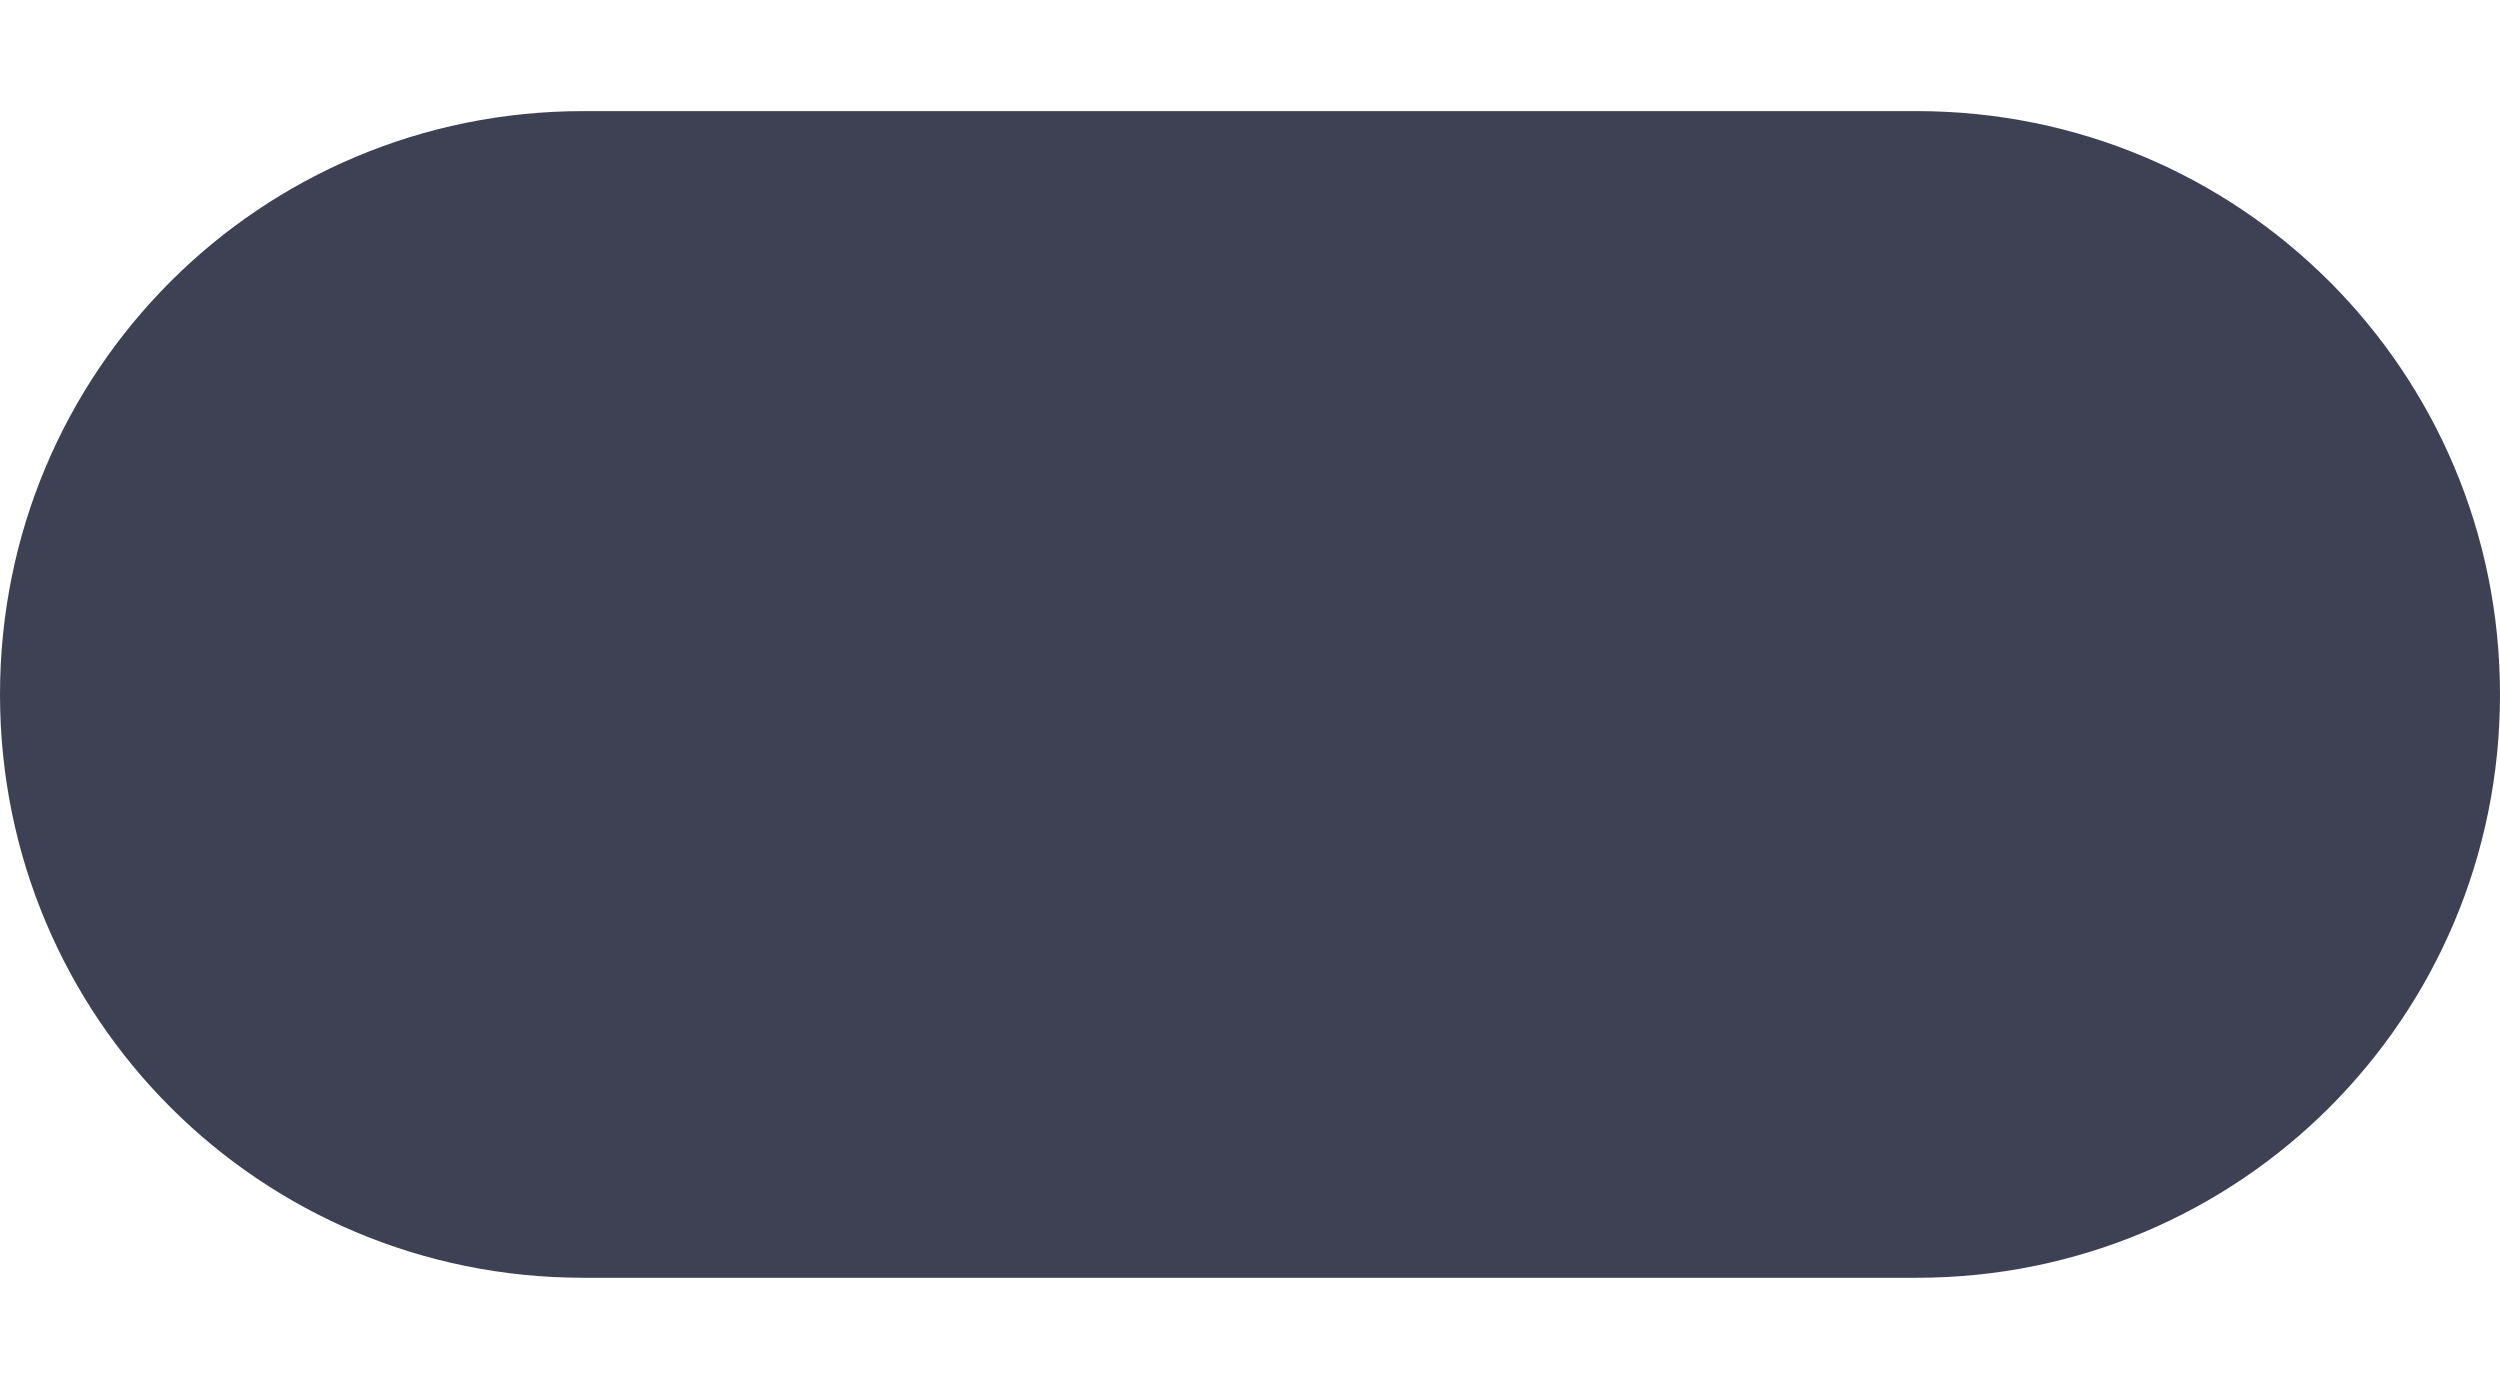
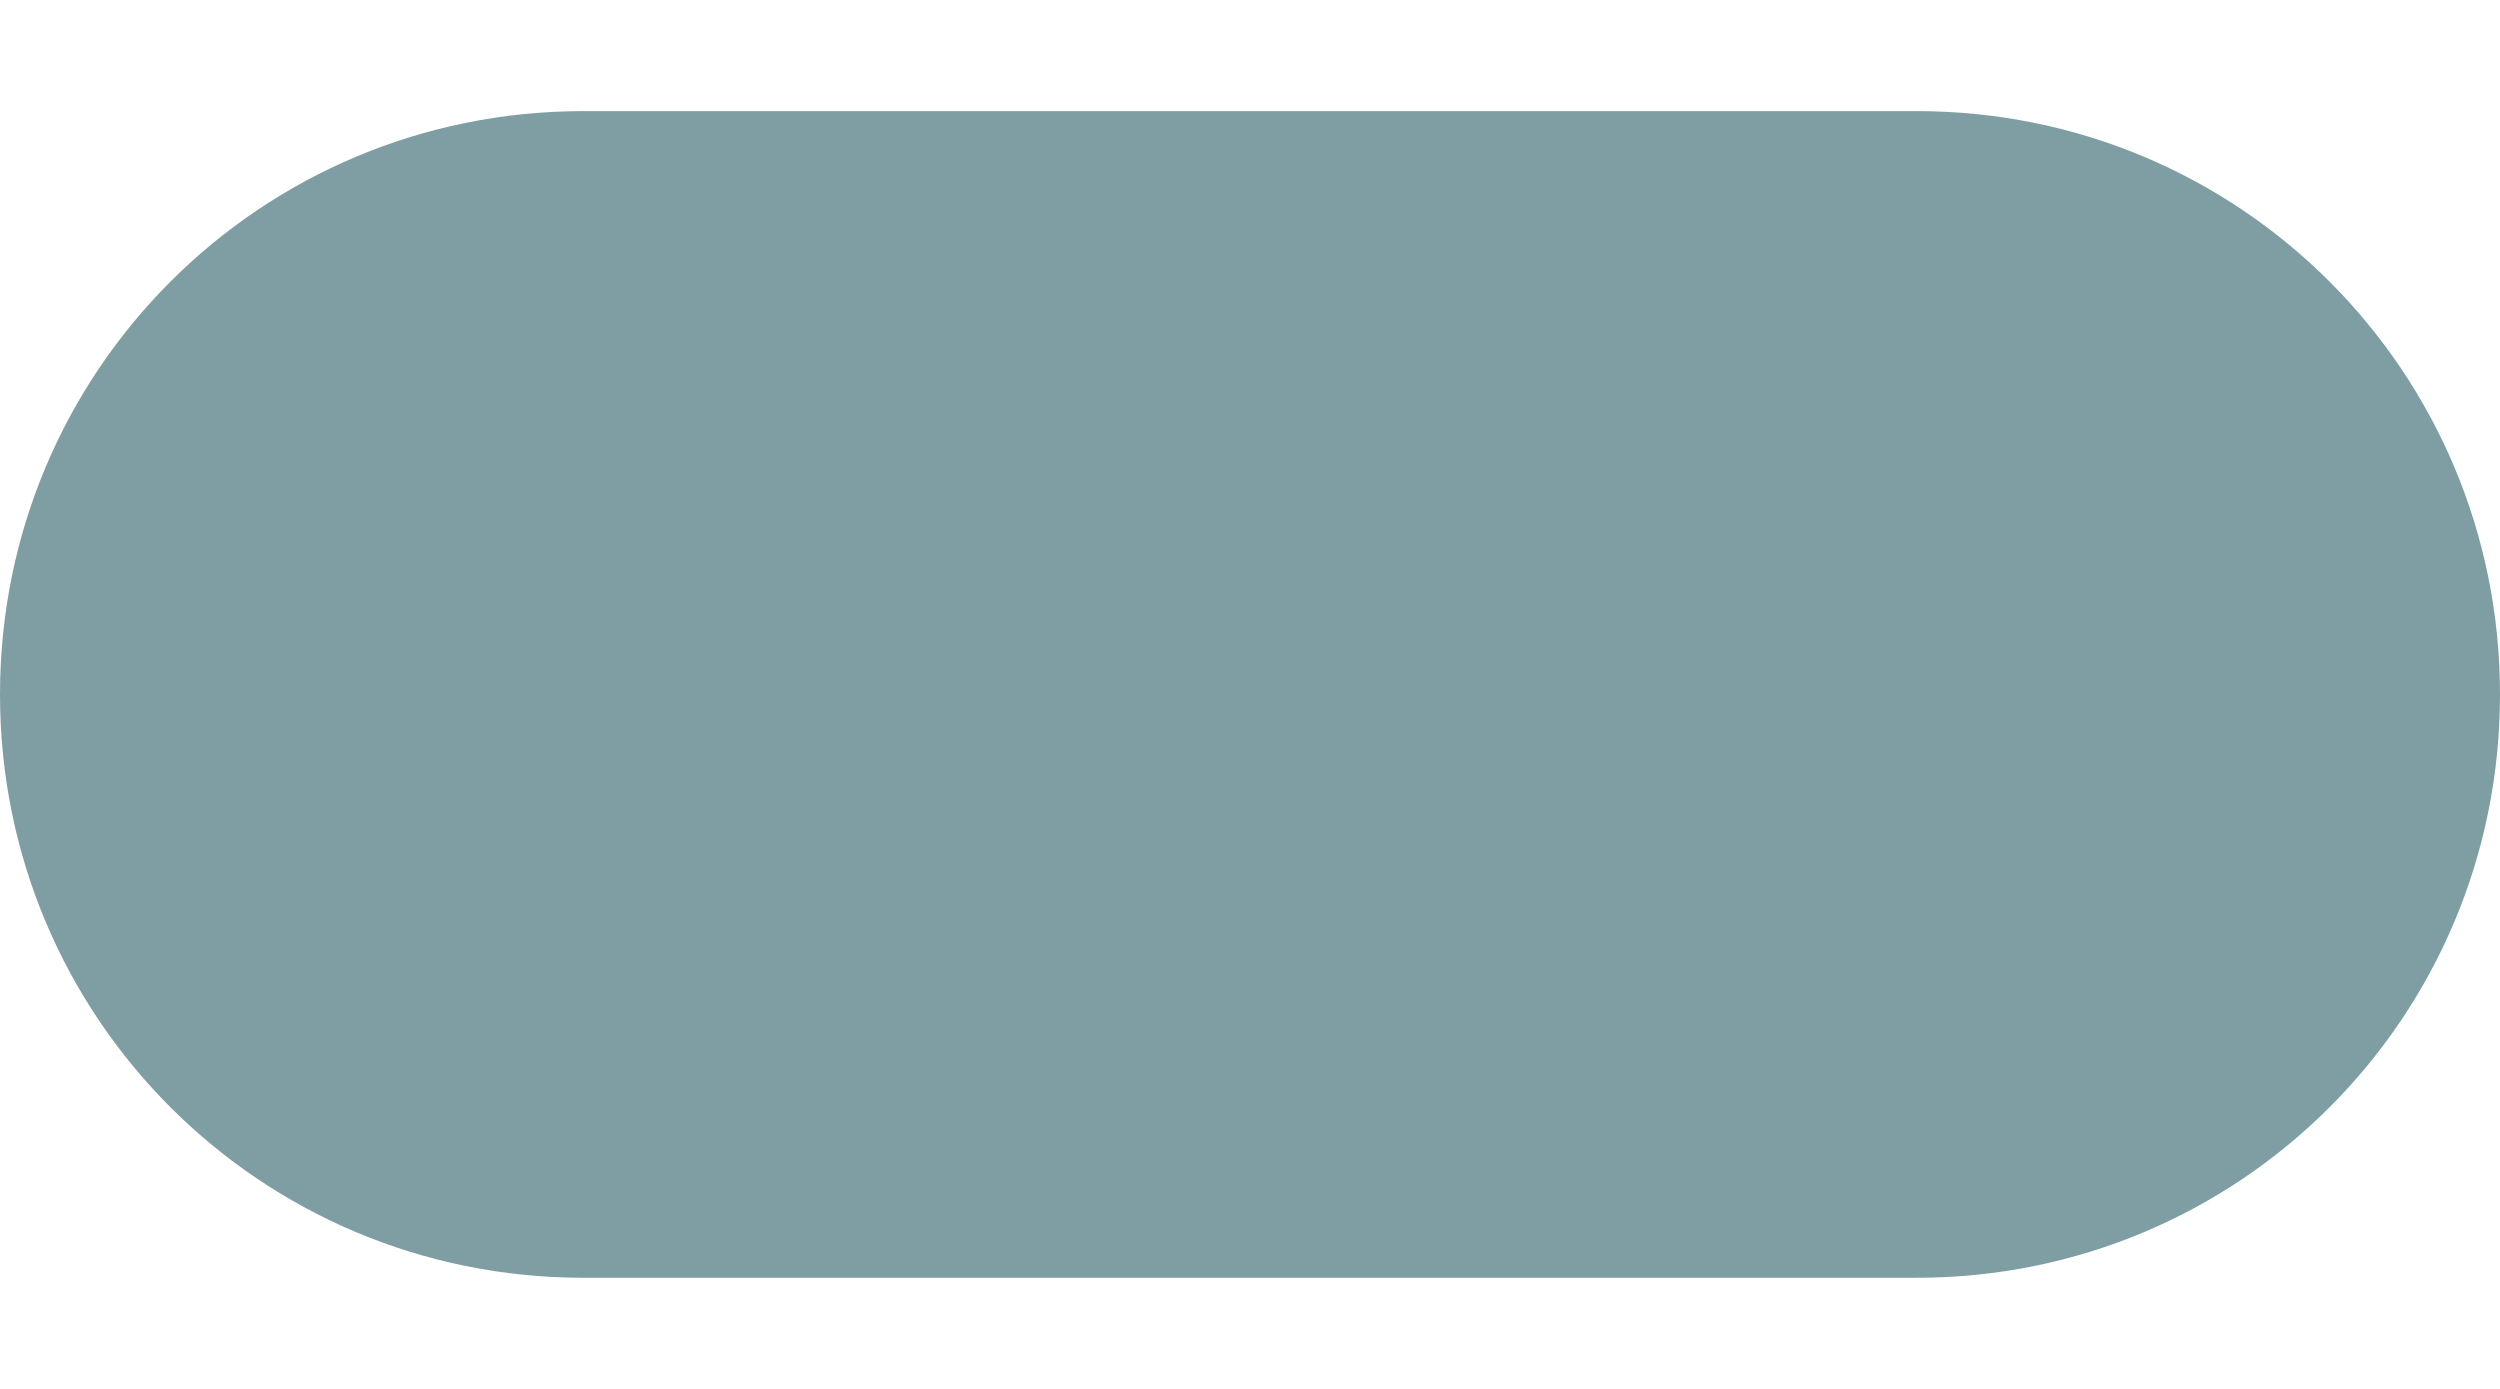
<svg xmlns="http://www.w3.org/2000/svg" style="isolation:isolate" viewBox="0 0 45 25" width="45" height="25" version="1.1" id="svg11496">
  <defs id="defs11500" />
-   <path id="rect27178" style="isolation:isolate;fill:#3e4153;fill-opacity:1;stroke-width:0" d="m 10.5,2 h 24 c 5.817,0 10.5,4.683 10.5,10.5 C 45,18.317 40.317,23 34.5,23 h -24 C 4.683,23 2e-7,18.317 2e-7,12.5 2e-7,6.683 4.683,2 10.5,2 Z" />
+   <path id="rect27178" style="isolation:isolate;fill:#7F9EA3;fill-opacity:1;stroke-width:0" d="m 10.5,2 h 24 c 5.817,0 10.5,4.683 10.5,10.5 C 45,18.317 40.317,23 34.5,23 h -24 C 4.683,23 2e-7,18.317 2e-7,12.5 2e-7,6.683 4.683,2 10.5,2 Z" />
</svg>
